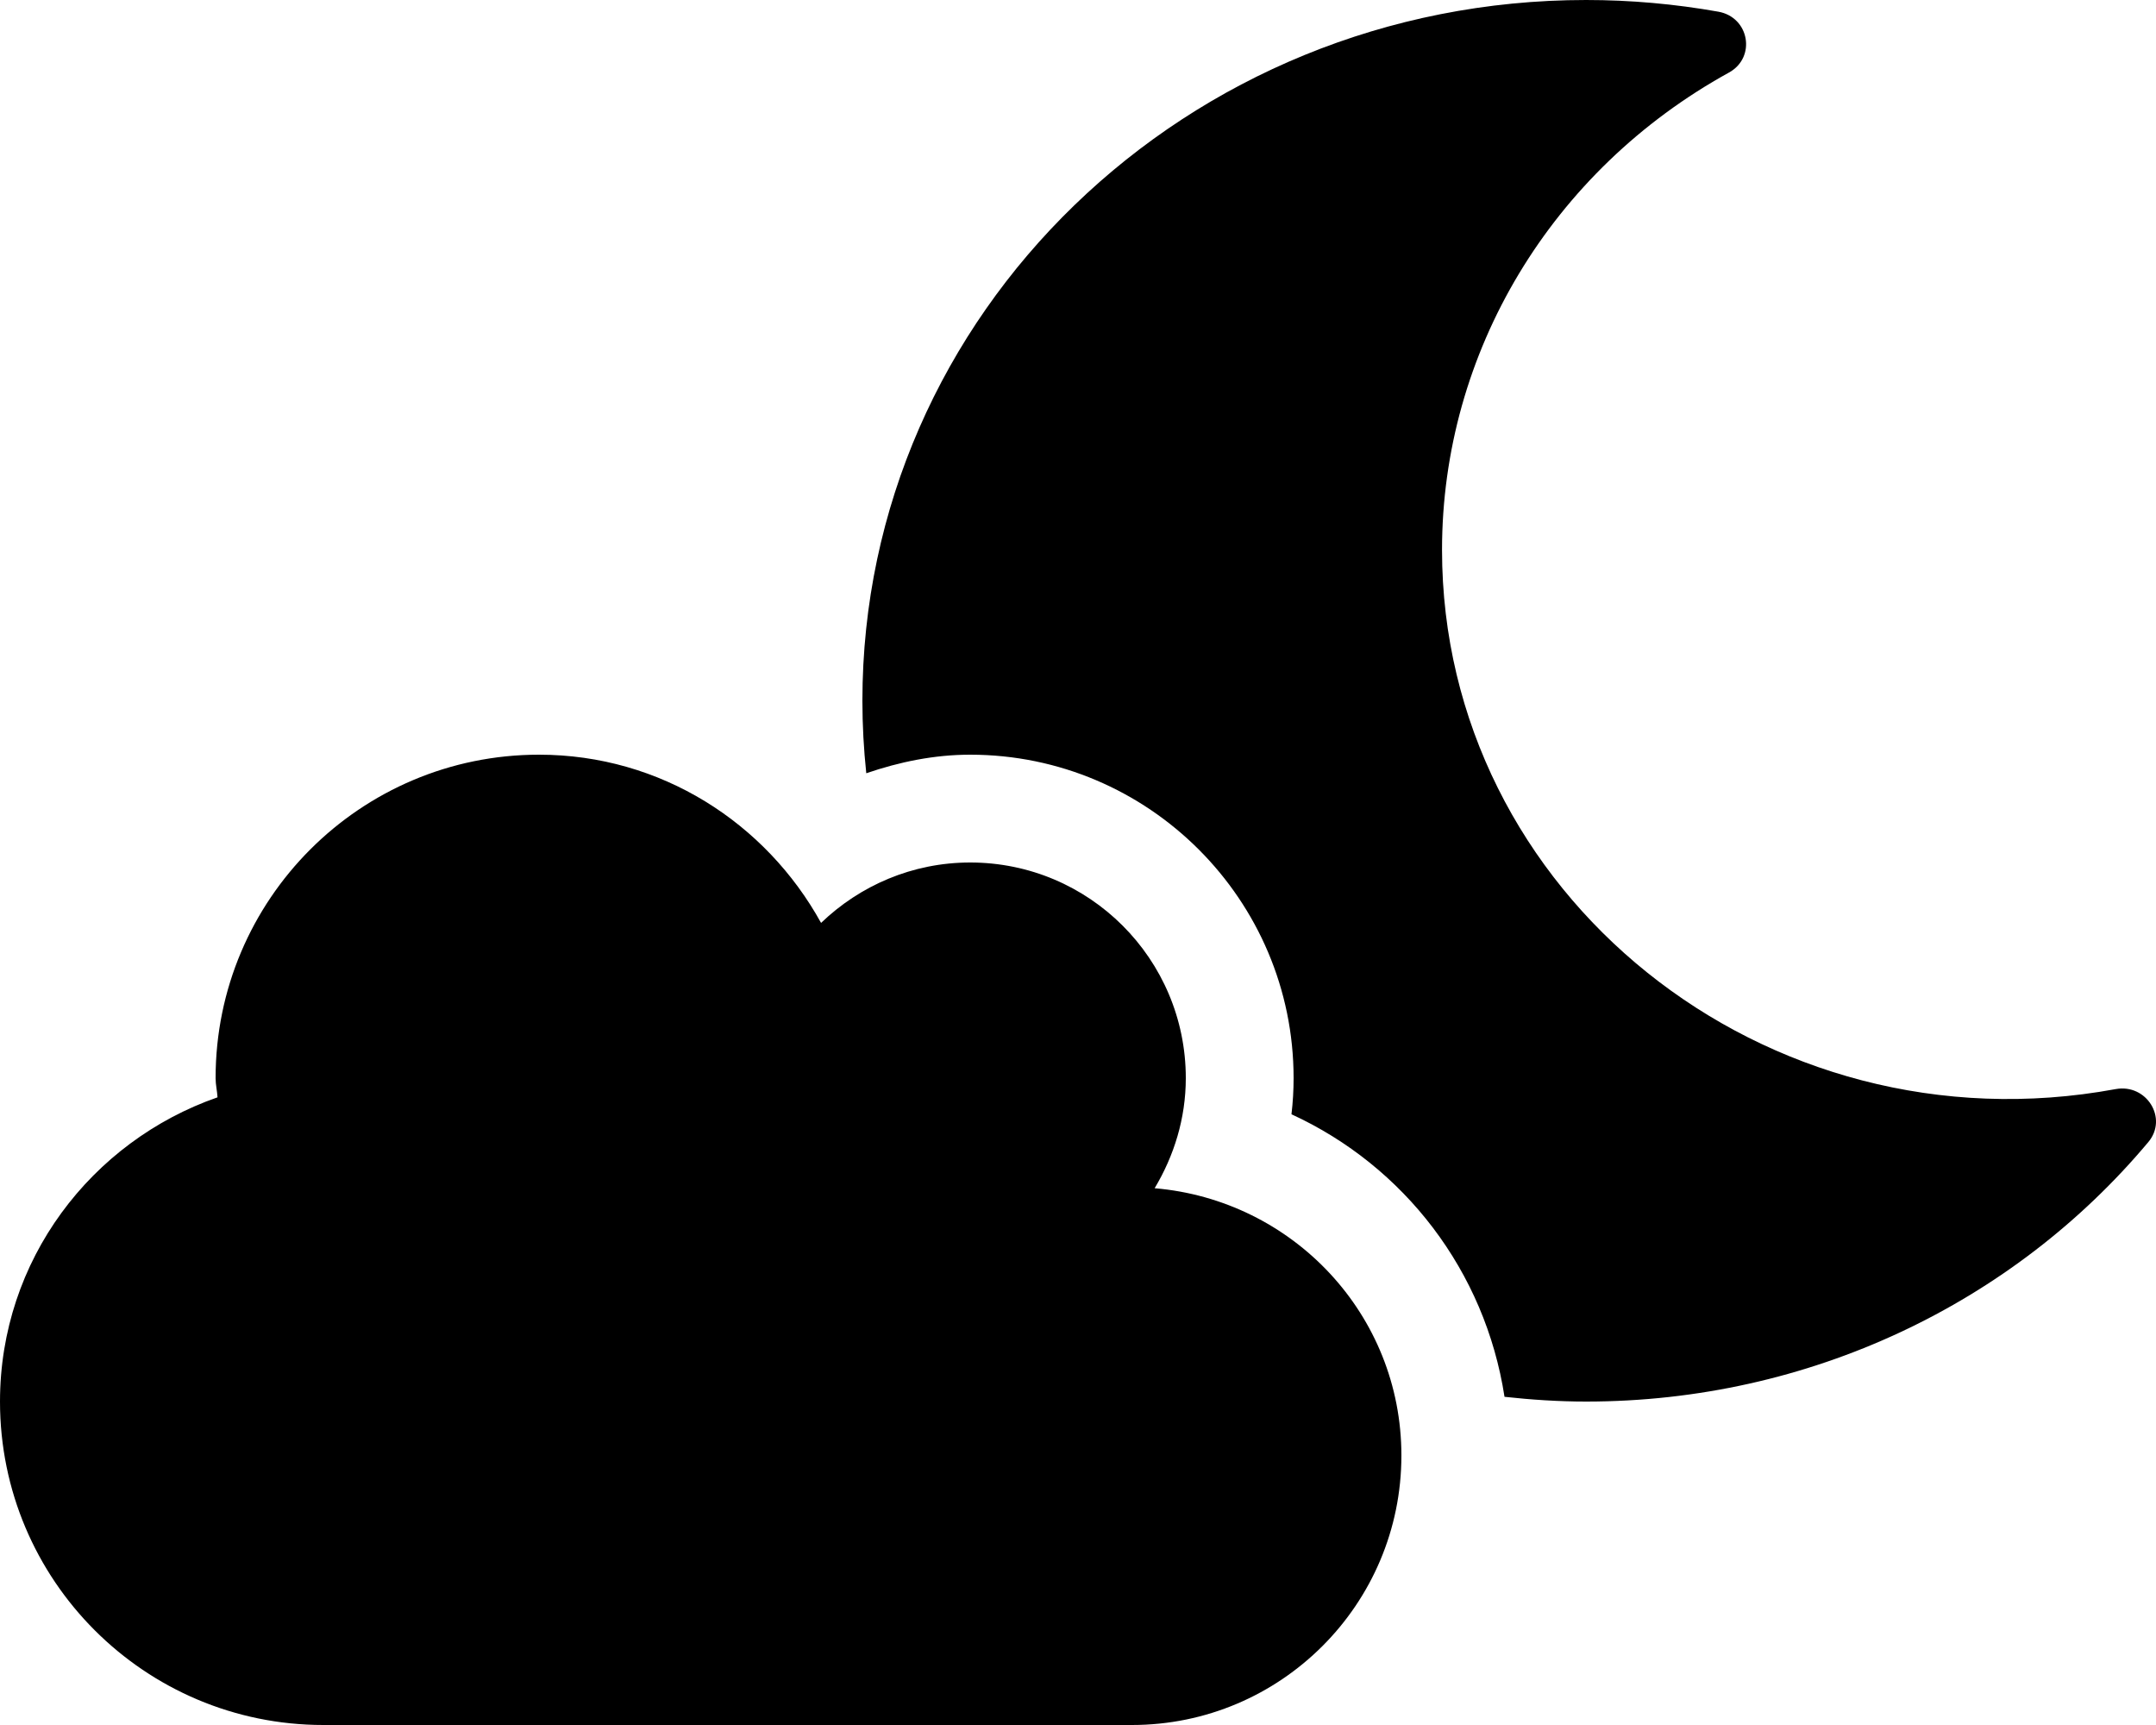
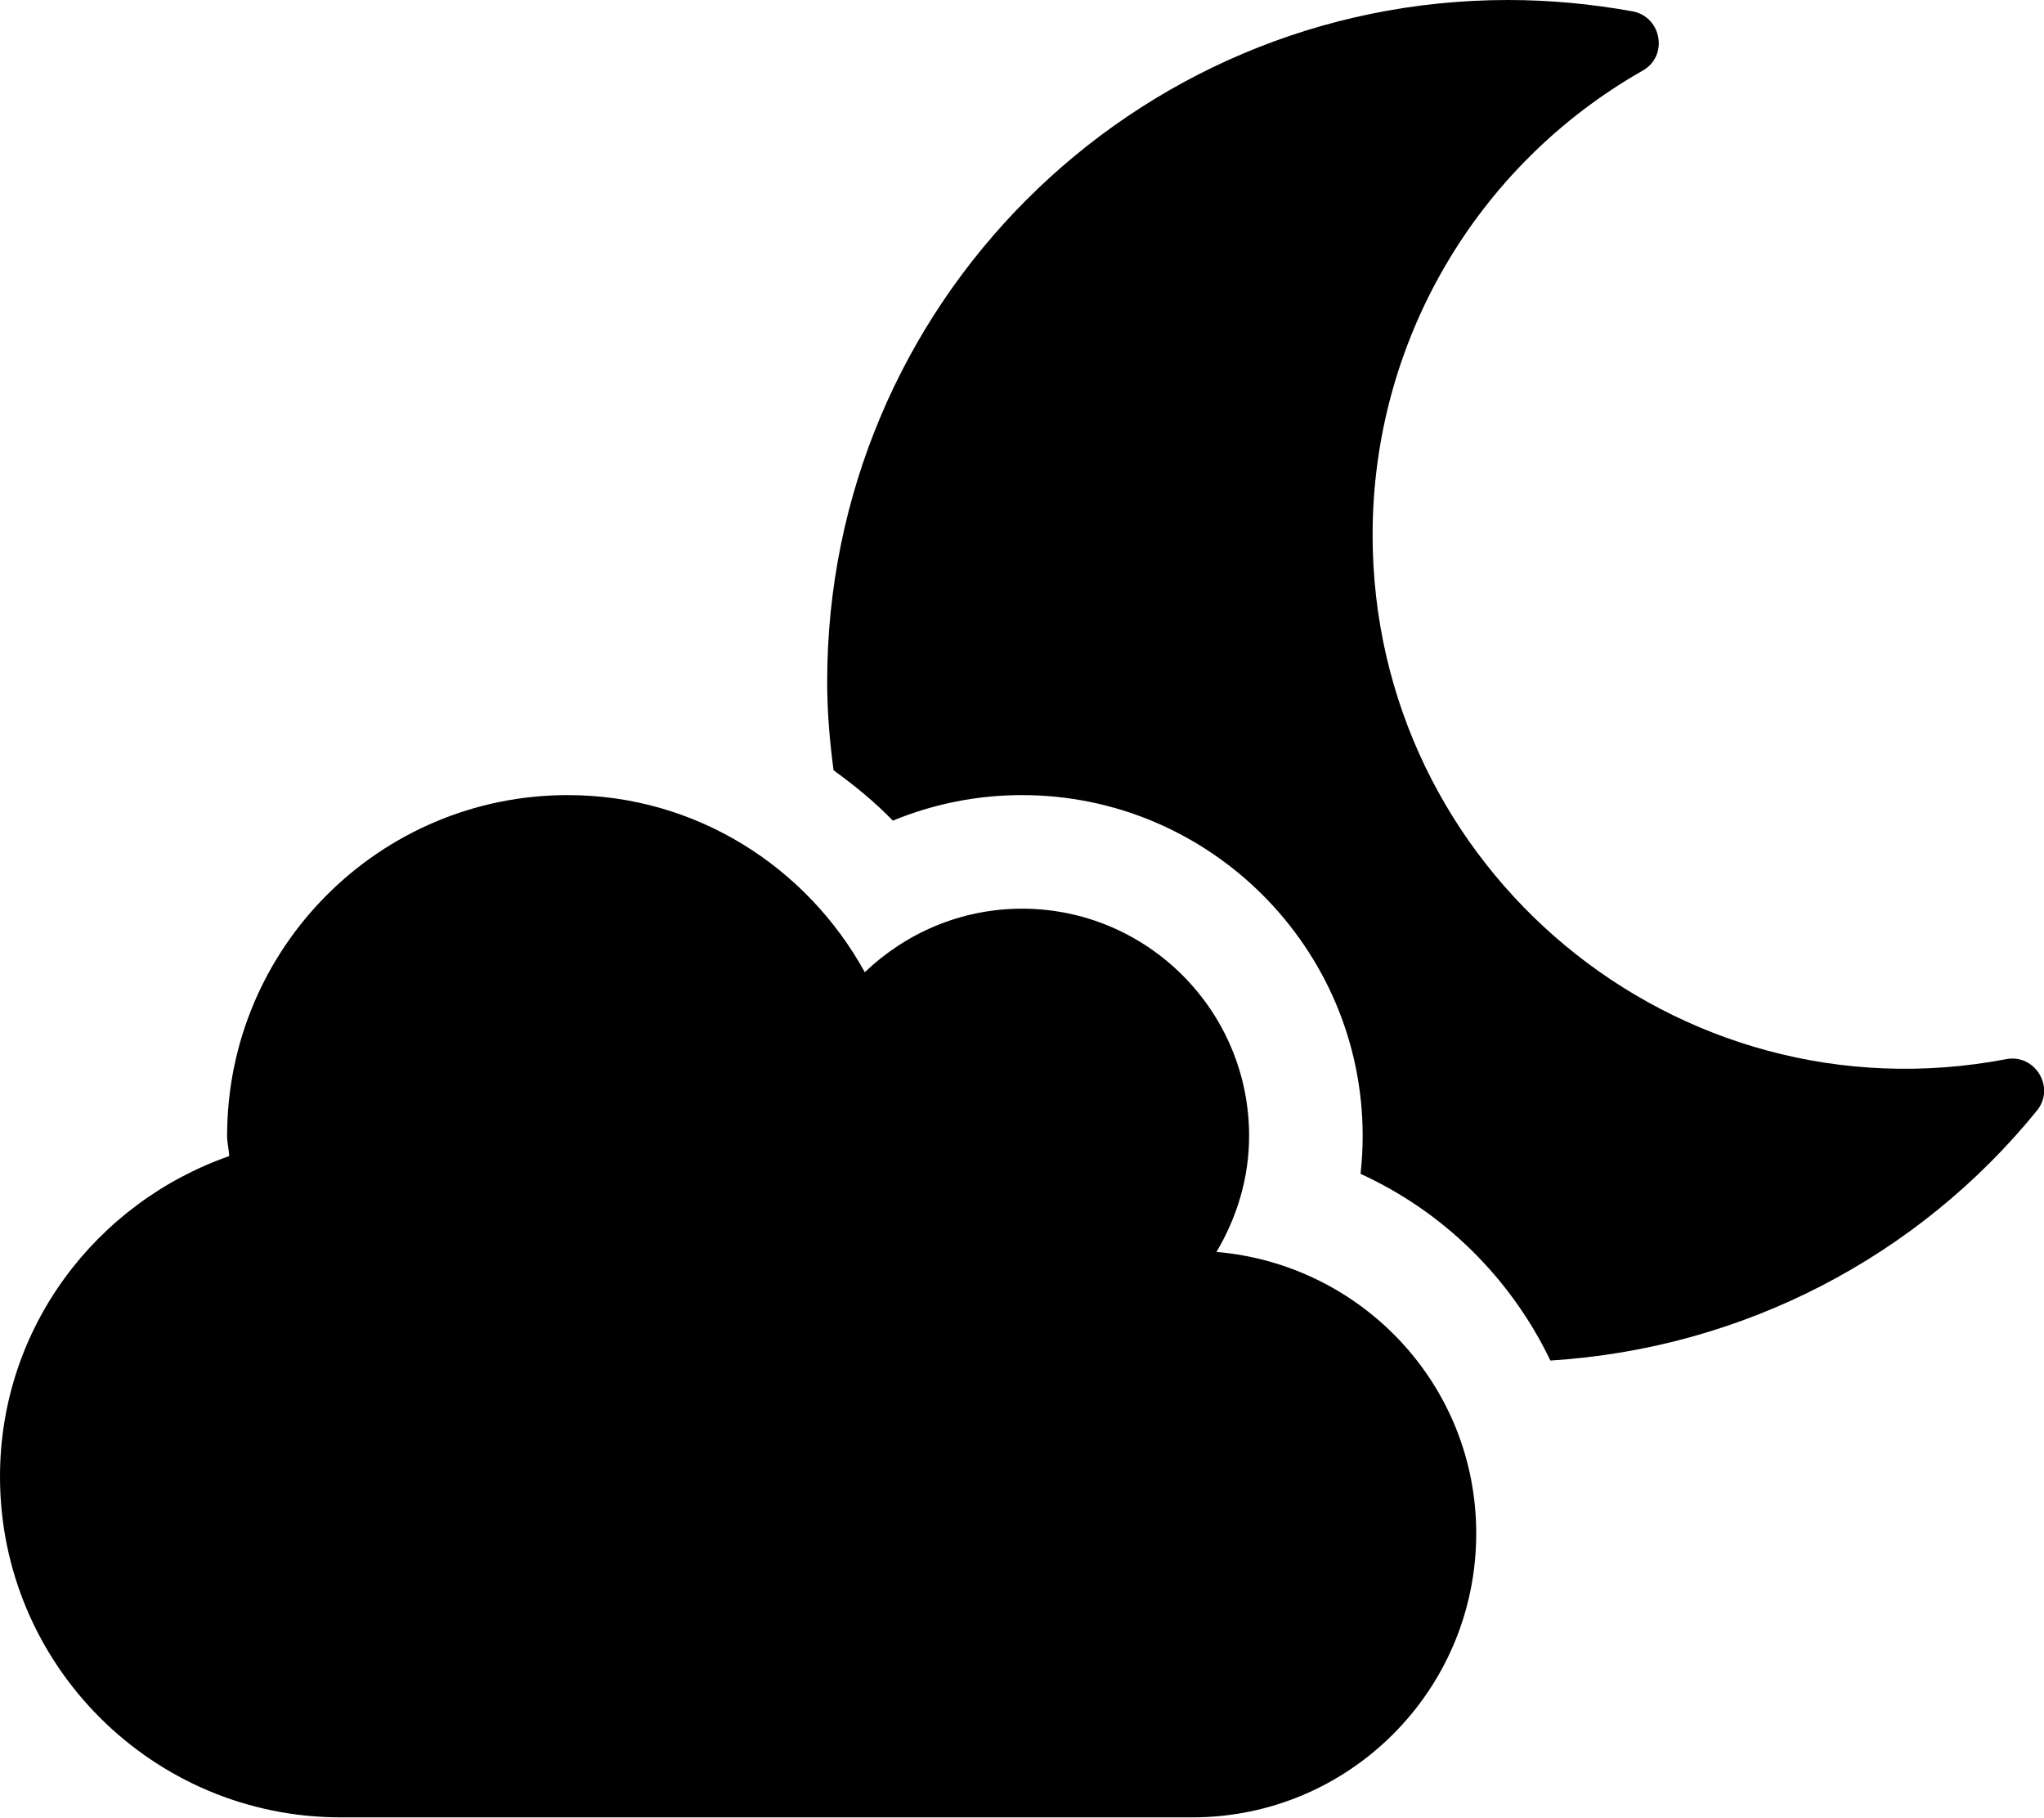
- <svg xmlns="http://www.w3.org/2000/svg" viewBox="0 0 640 512">
-   <path d="M342.75 352.68c5.74-9.59 9.25-20.69 9.25-32.68 0-35.35-28.65-64-64-64-17.21 0-32.77 6.88-44.27 17.93C227.39 244.3 196.23 224 160 224c-53.02 0-96 42.98-96 96 0 1.95.46 3.78.57 5.7C27.08 338.77 0 374.05 0 416c0 53.02 42.98 96 96 96h240c44.18 0 80-35.82 80-80 0-41.87-32.28-75.84-73.25-79.32zm285.26-29.42c-104.23 19.22-199.95-58.16-199.95-160.03 0-58.68 32.45-112.64 85.18-141.7 8.13-4.48 6.08-16.41-3.15-18.06C497.14 1.17 484 0 470.84 0 352.25 0 256 93.04 256 208c0 7.26.4 14.44 1.15 21.51 9.87-3.38 20.18-5.51 30.85-5.51 52.94 0 96 43.06 96 96 0 3.59-.21 7.17-.63 10.73 33.49 15.39 57.47 46.55 63.24 83.86 7.96.87 16.03 1.41 24.23 1.41 66.26 0 126.79-29.19 166.88-77.02 5.93-7.07-.54-17.41-9.71-15.72z" />
+ <svg xmlns="http://www.w3.org/2000/svg" viewBox="0 0 576 512">
+   <path d="M342.8 352.7c5.7-9.6 9.2-20.7 9.2-32.7 0-35.3-28.7-64-64-64-17.2 0-32.8 6.9-44.3 17.9-16.3-29.6-47.5-49.9-83.7-49.9-53 0-96 43-96 96 0 2 .5 3.8.6 5.7C27.1 338.8 0 374.1 0 416c0 53 43 96 96 96h240c44.2 0 80-35.8 80-80 0-41.9-32.3-75.8-73.2-79.3zm222.5-54.3c-93.1 17.7-178.5-53.7-178.5-147.7 0-54.2 29-104 76.1-130.8 7.3-4.1 5.4-15.1-2.8-16.7C448.4 1.1 436.7 0 425 0 319.1 0 233.1 85.9 233.1 192c0 8.5.7 16.8 1.8 25 5.9 4.3 11.6 8.9 16.7 14.2 11.4-4.7 23.7-7.2 36.4-7.2 52.9 0 96 43.1 96 96 0 3.6-.2 7.2-.6 10.7 23.6 10.8 42.4 29.5 53.5 52.6 54.4-3.4 103.7-29.3 137.1-70.4 5.3-6.5-.5-16.1-8.7-14.5z" />
</svg>
